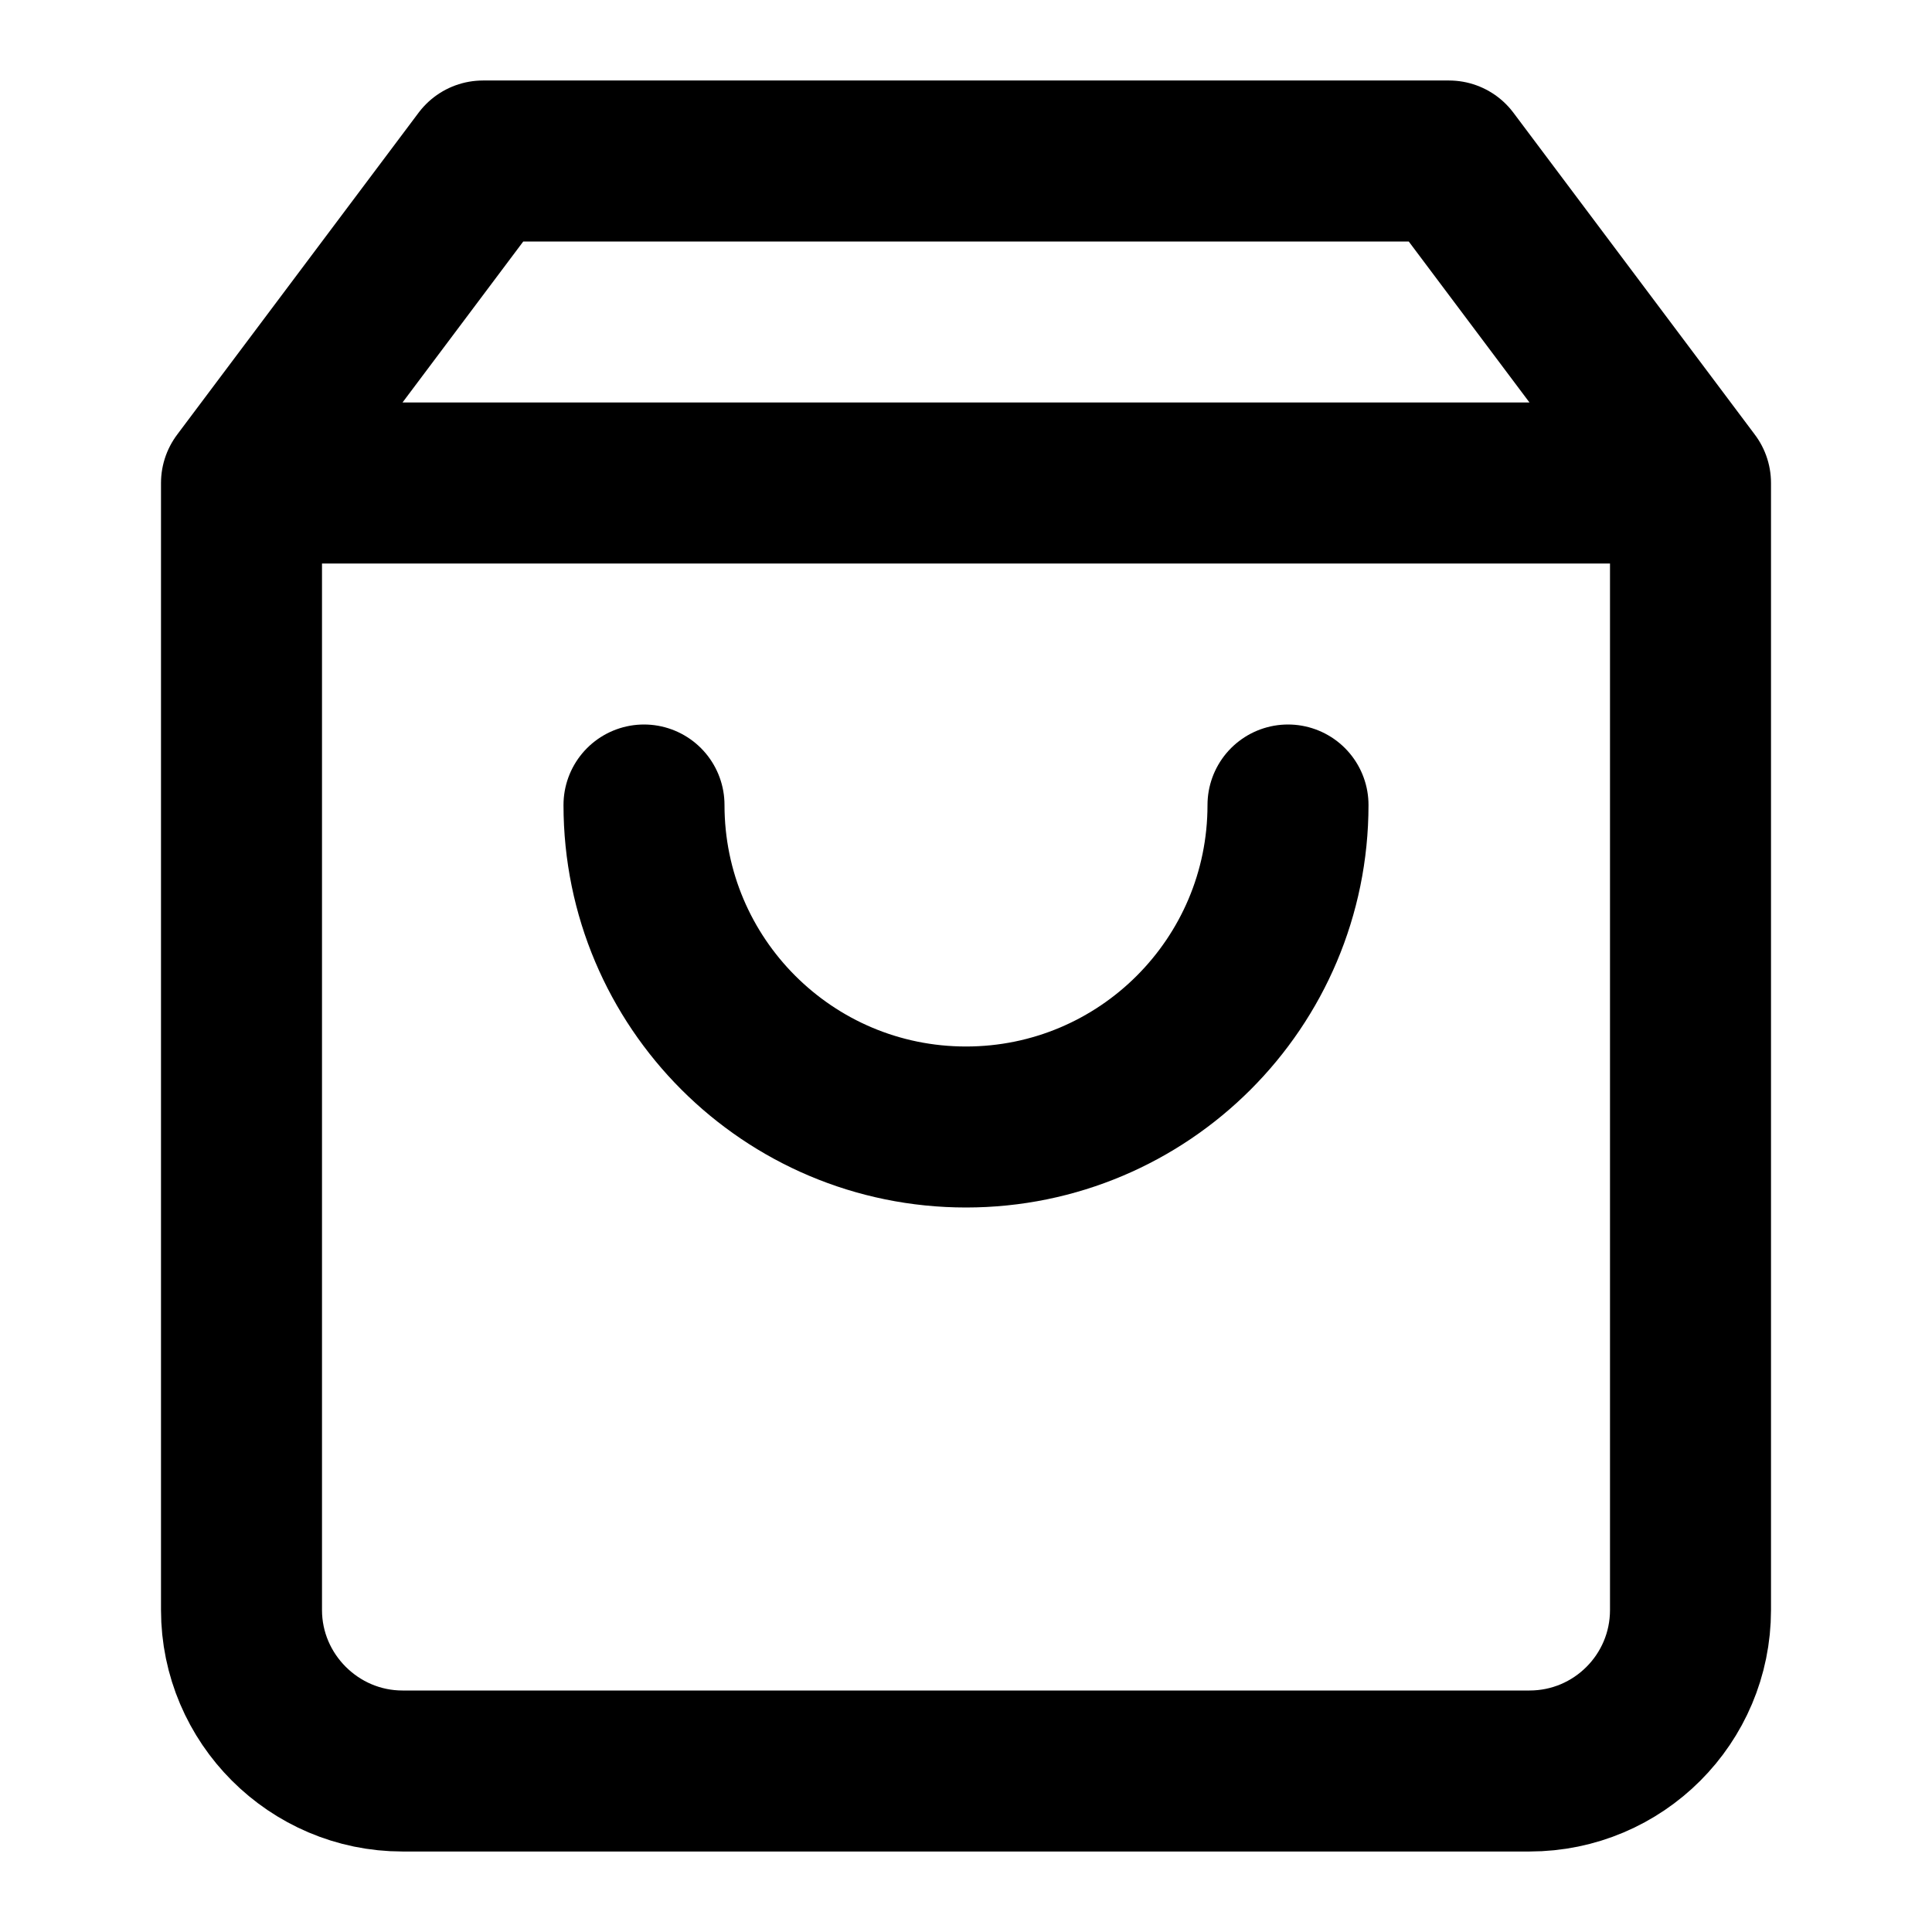
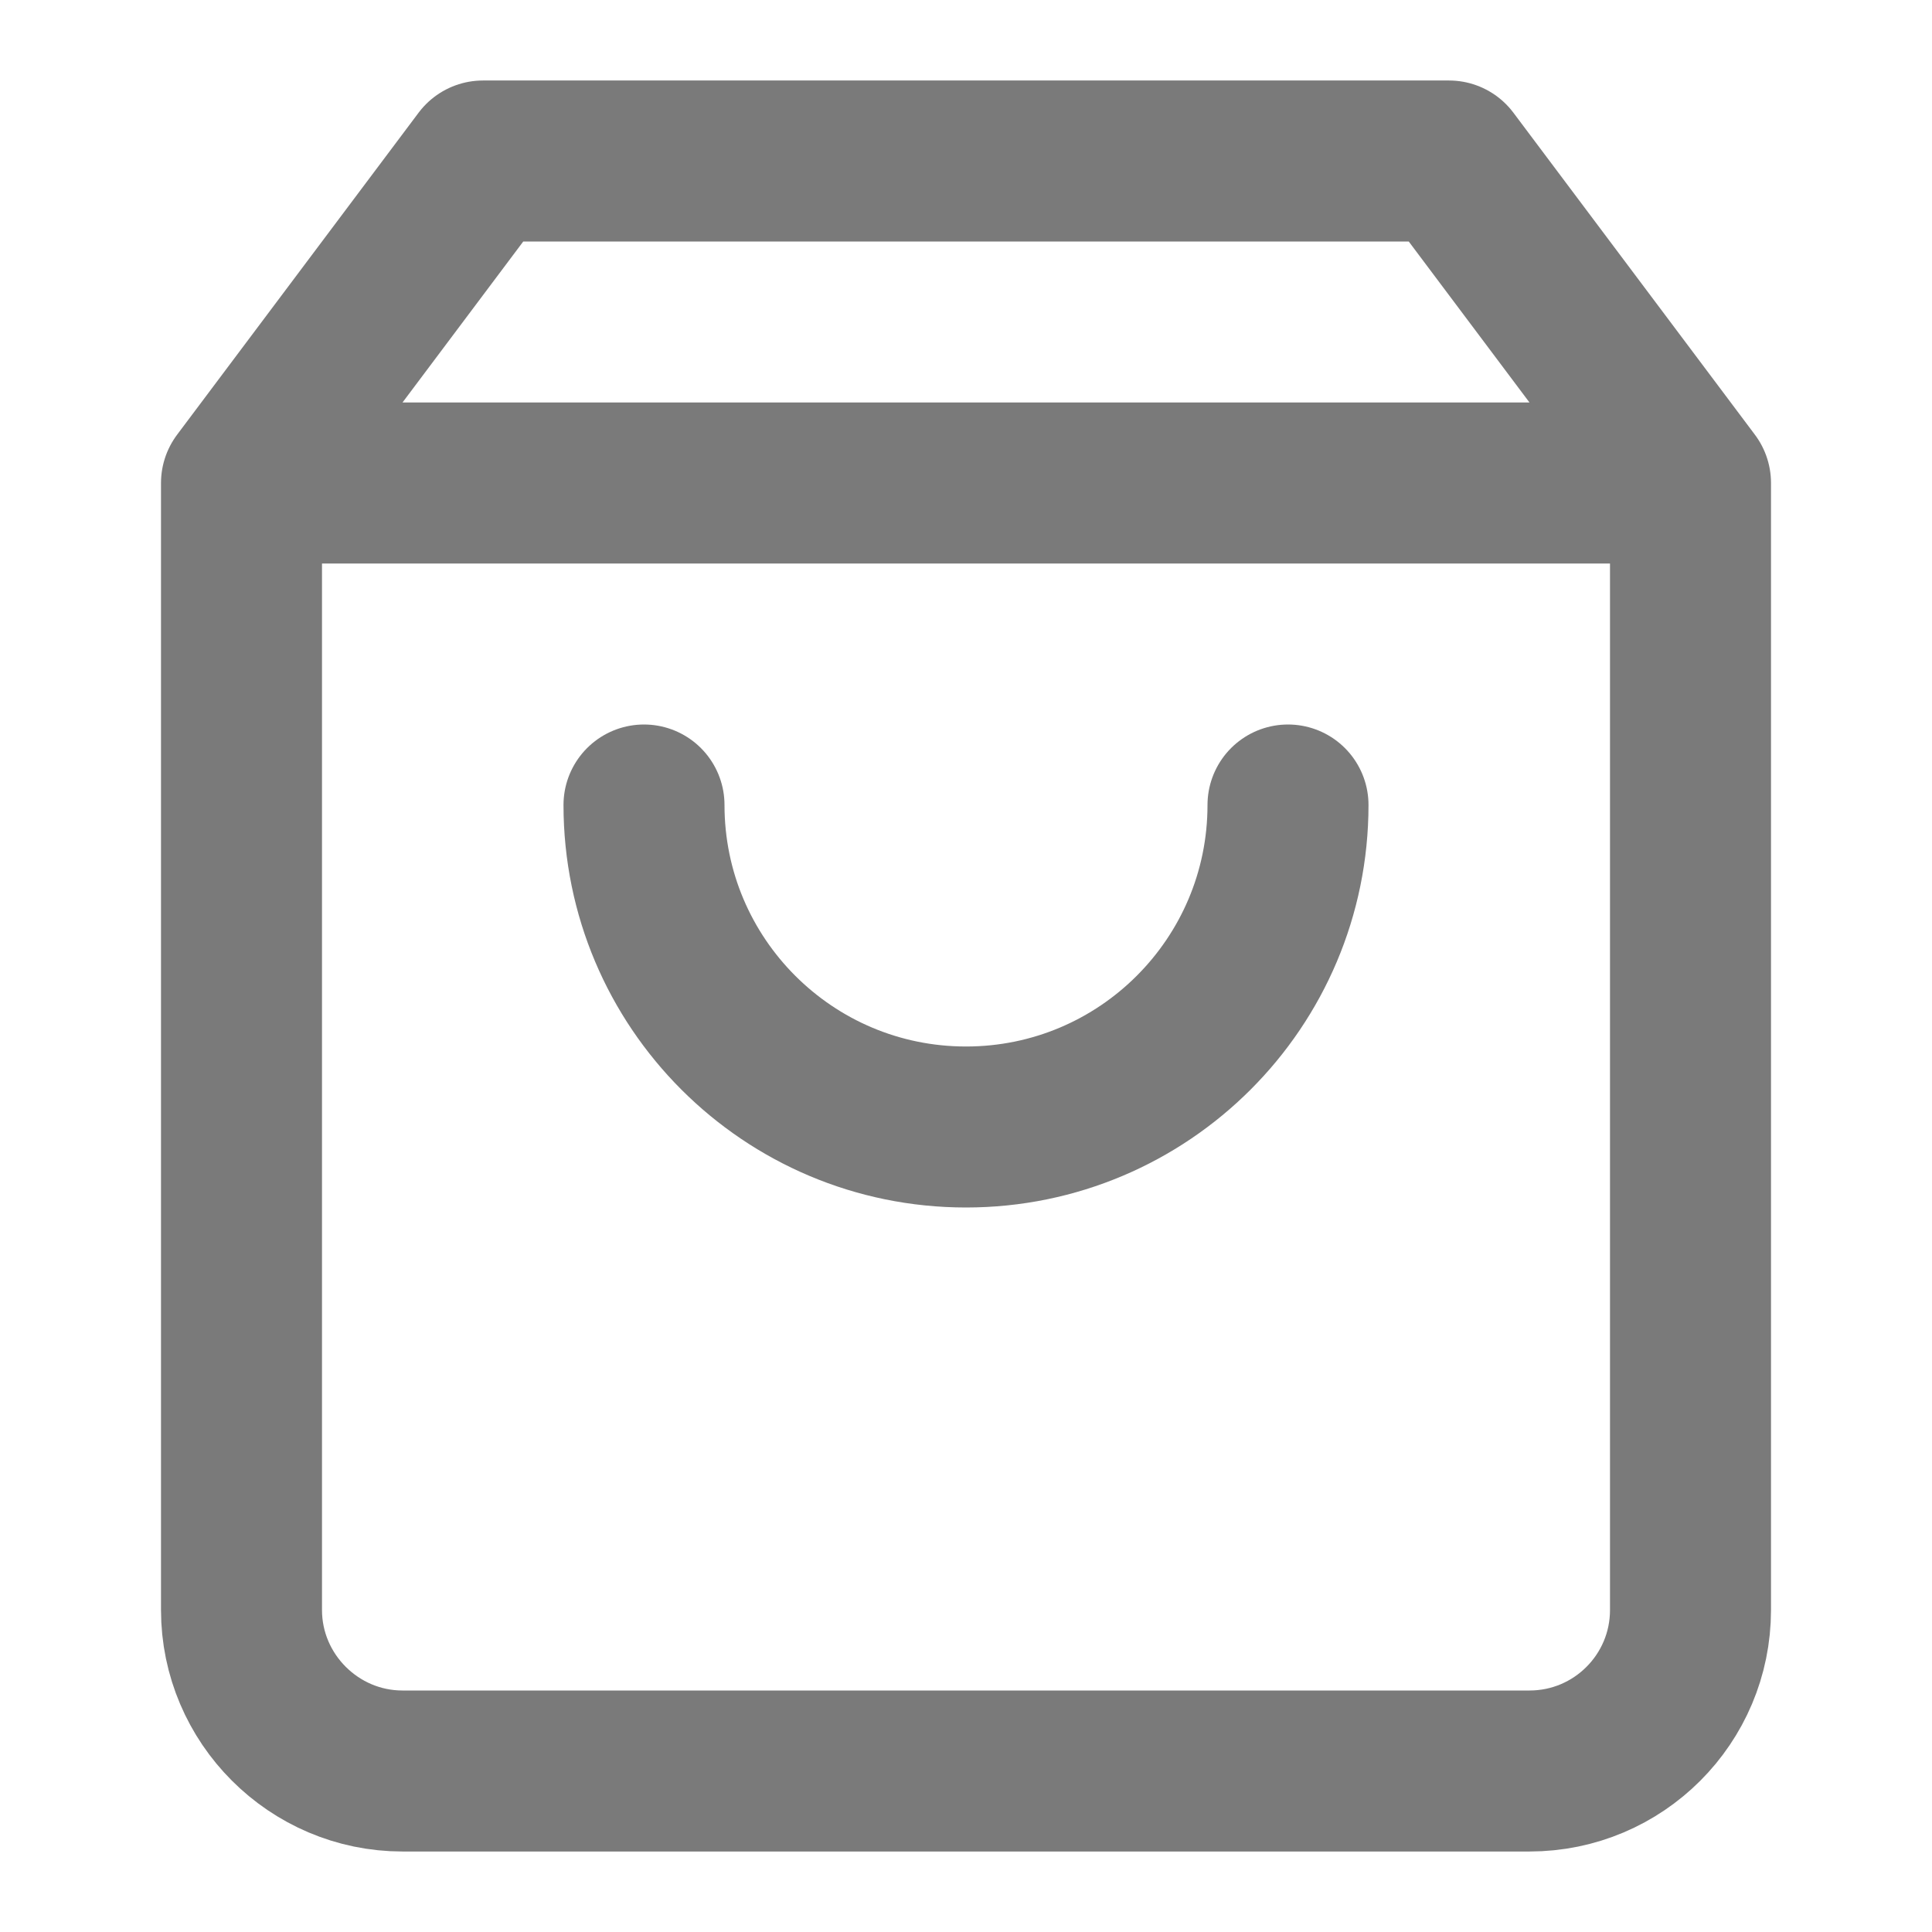
- <svg xmlns="http://www.w3.org/2000/svg" width="24" height="24" viewBox="0 0 24 24" fill="none" stroke="#000000" stroke-width="2" stroke-linecap="round" stroke-linejoin="round">
+ <svg xmlns="http://www.w3.org/2000/svg" width="24" height="24" viewBox="0 0 24 24" fill="none" stroke="#7a7a7a" stroke-width="2" stroke-linecap="round" stroke-linejoin="round">
  <path d="M6 2L3 6v14c0 1.1.9 2 2 2h14a2 2 0 0 0 2-2V6l-3-4H6zM3.8 6h16.4M16 10a4 4 0 1 1-8 0" />
</svg>
